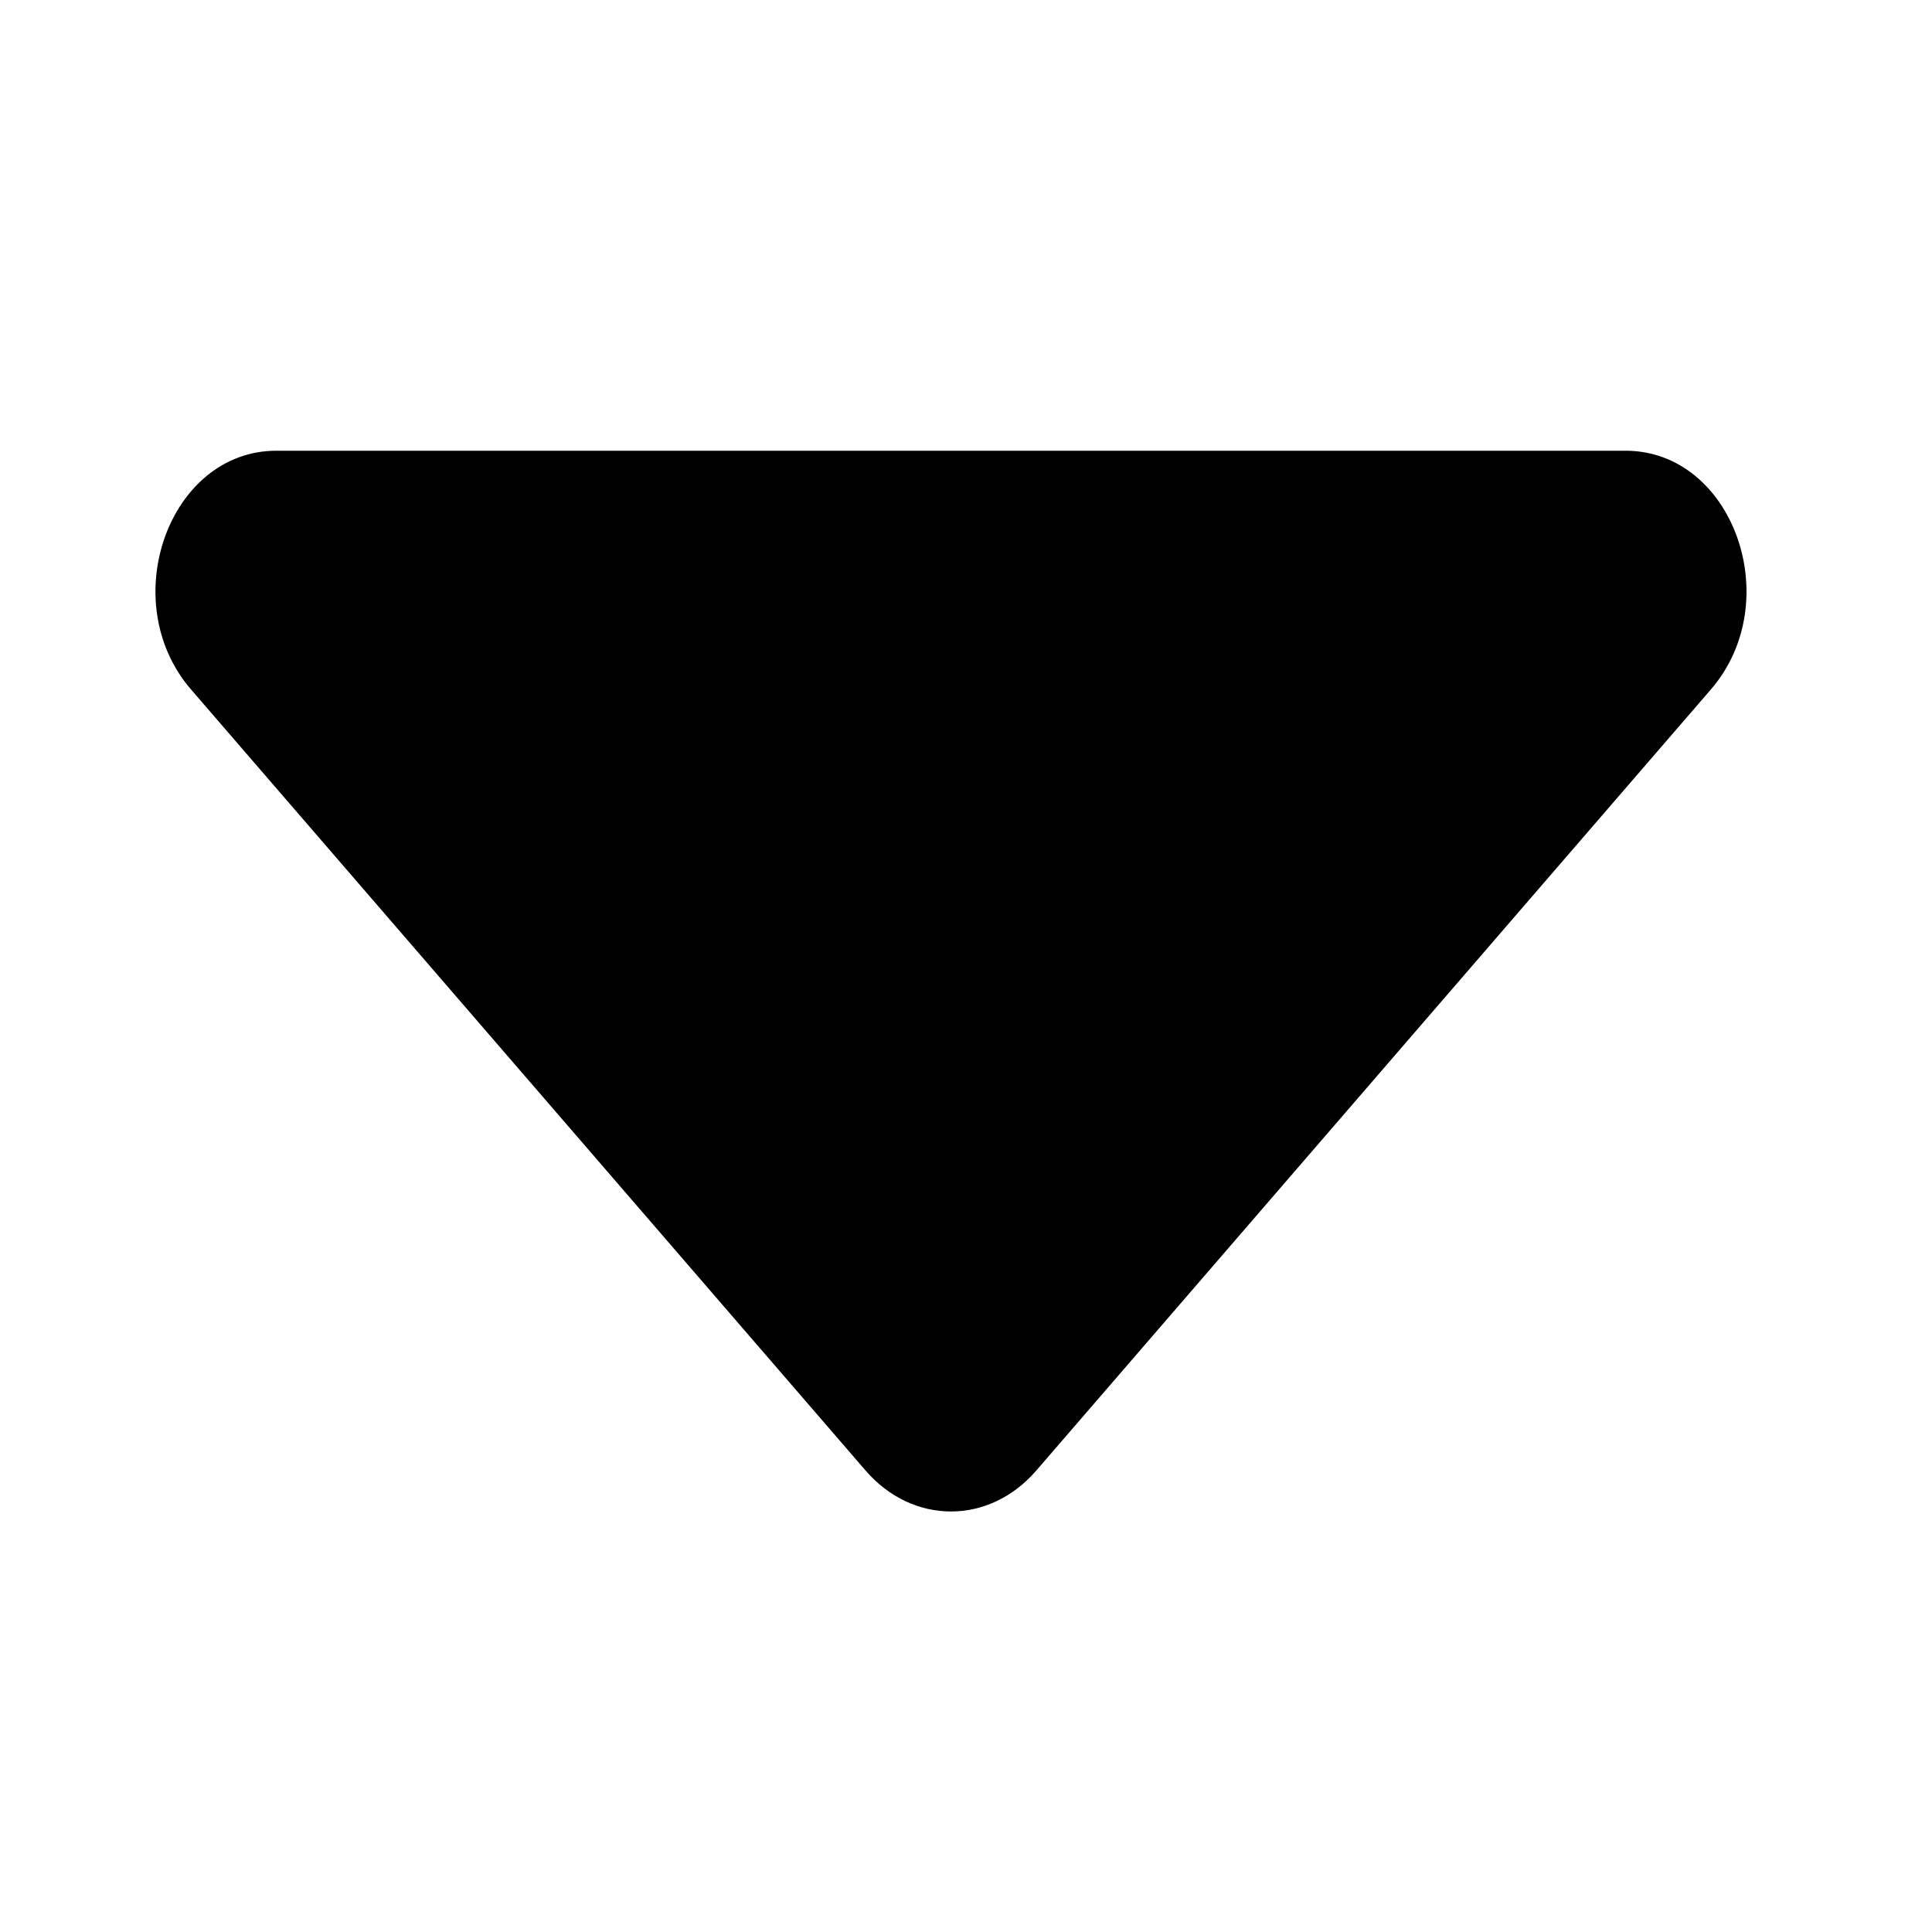
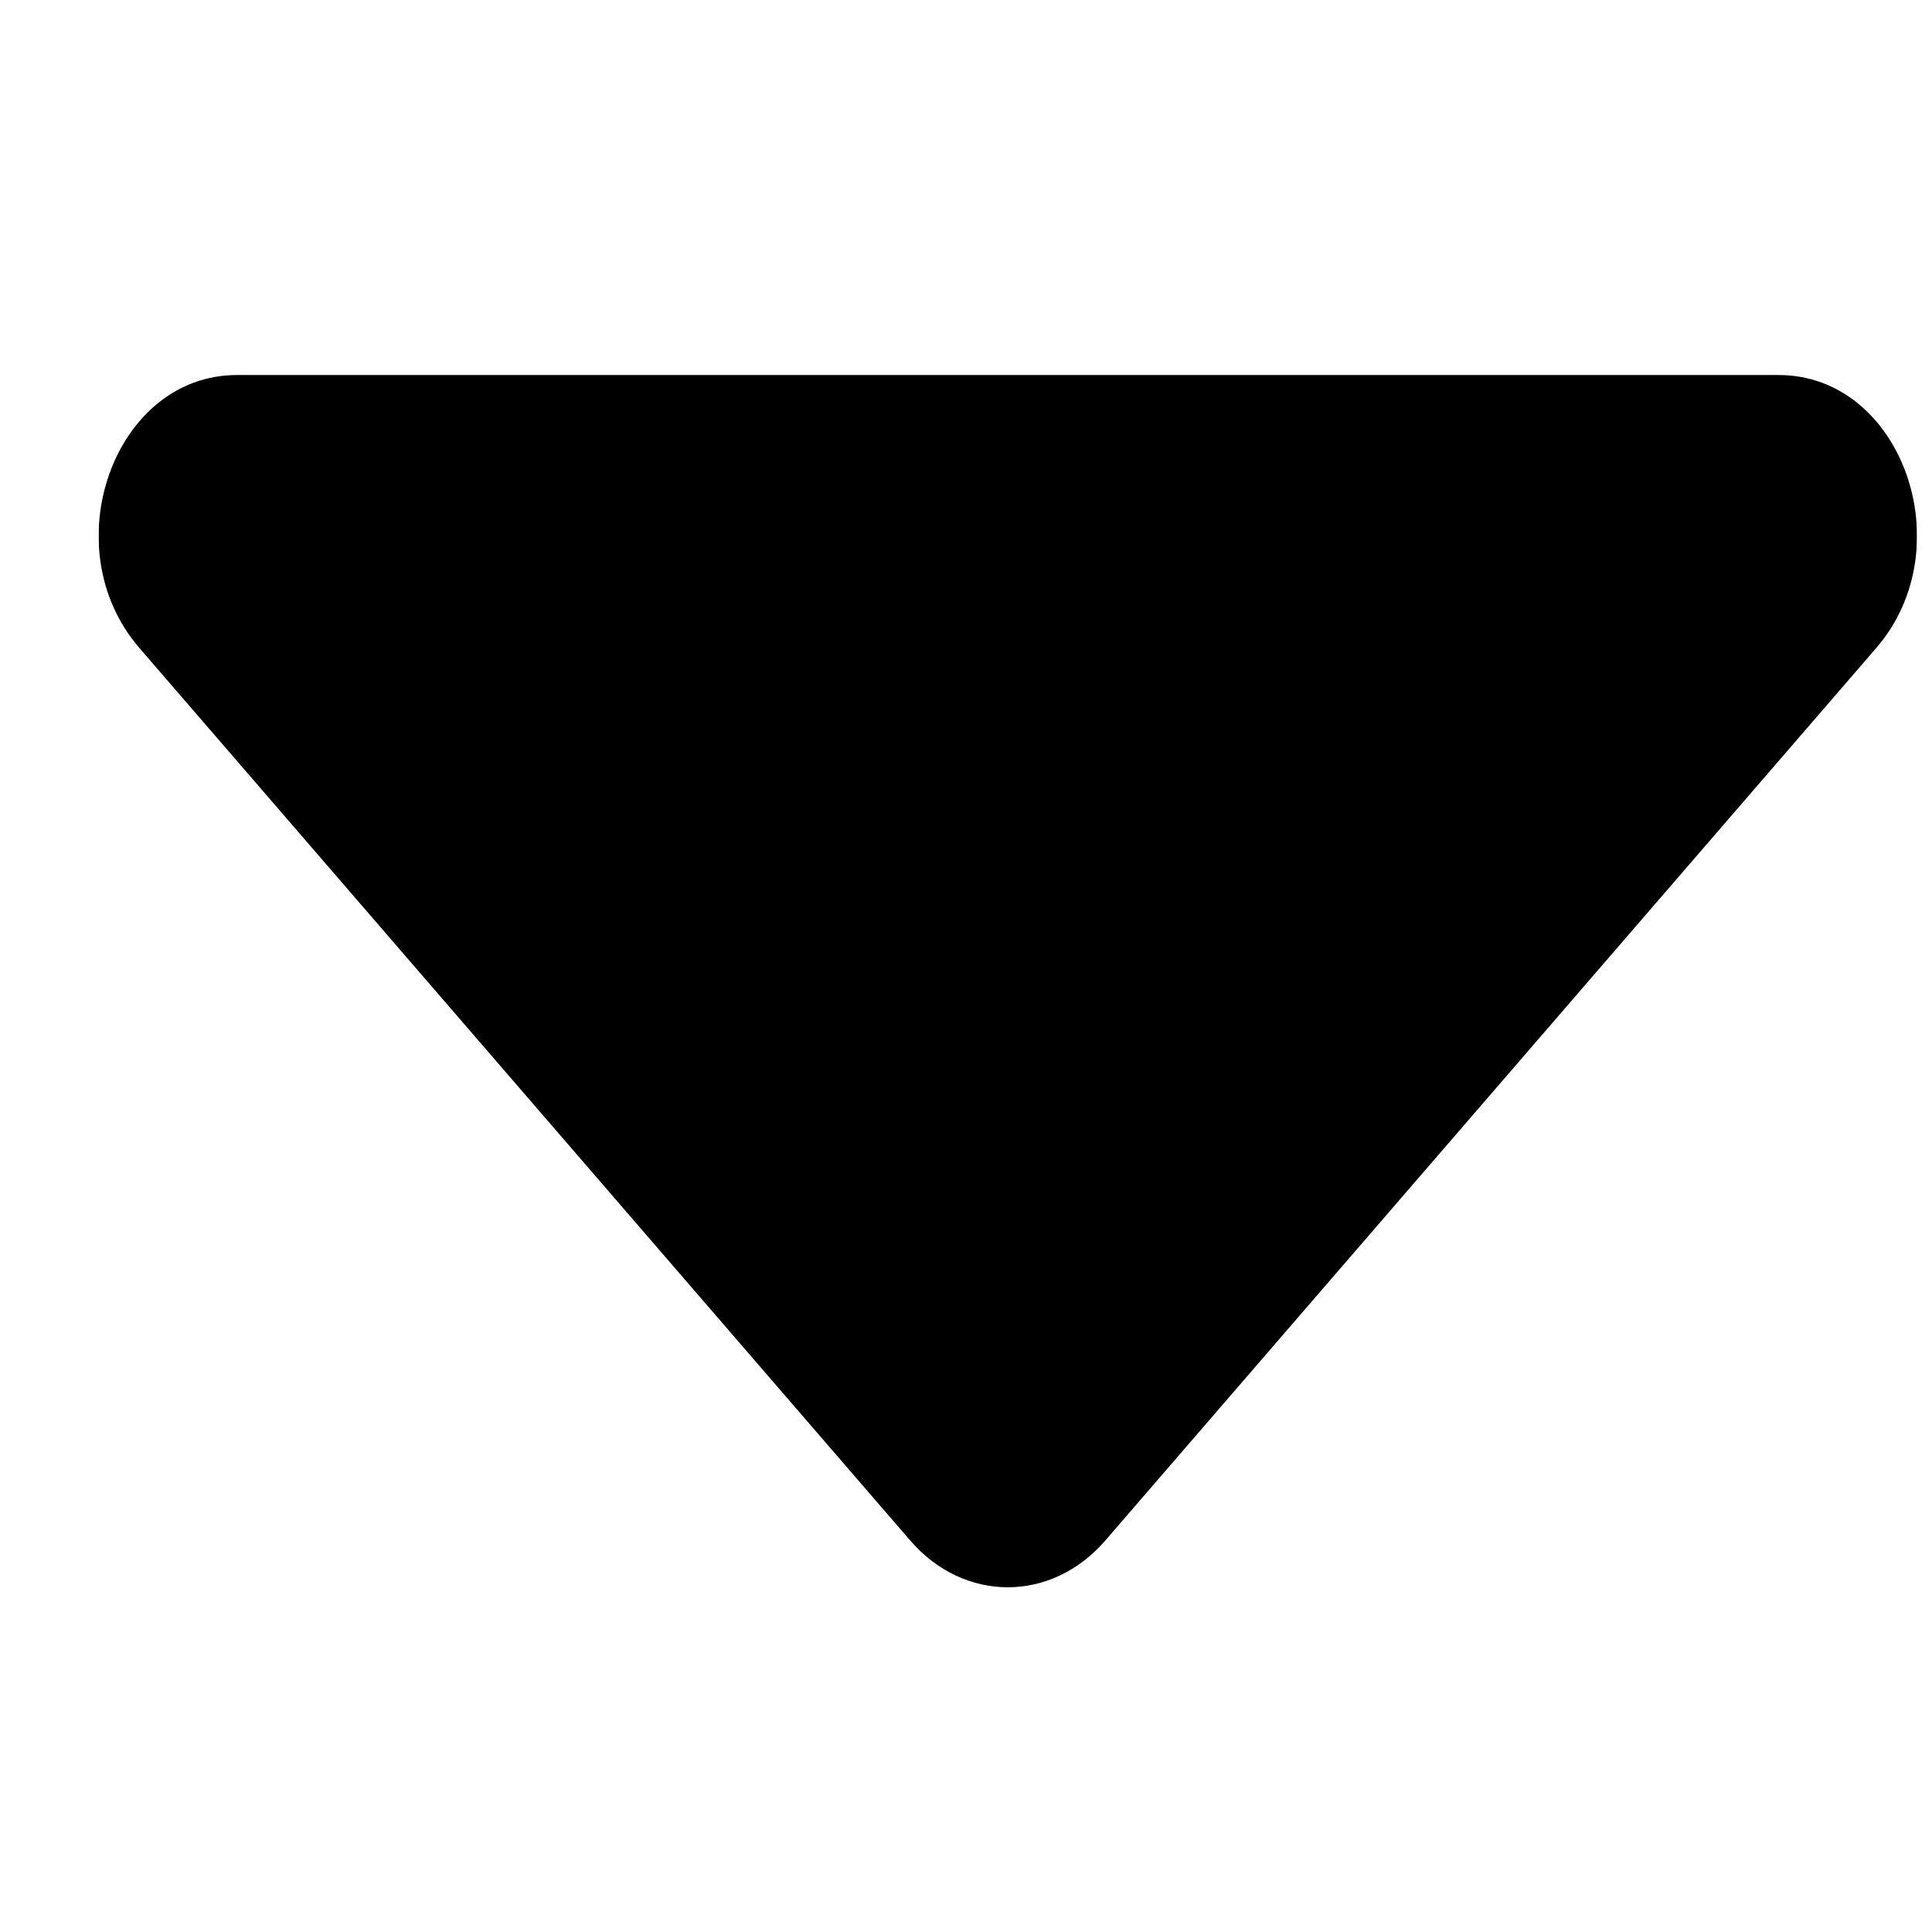
<svg xmlns="http://www.w3.org/2000/svg" width="17" height="17" viewBox="0 0 17 17" fill="none">
  <mask id="mask0_371_77" style="mask-type:alpha" maskUnits="userSpaceOnUse" x="0" y="0" width="17" height="17">
-     <rect x="0.368" y="0.633" width="16" height="16" fill="#DCDCDC" />
+     <rect x="0.868" y="0.633" width="16" height="16" fill="#DCDCDC" />
  </mask>
  <g mask="url(#mask0_371_77)">
-     <path d="M9.119 12.939C8.704 13.42 8.031 13.42 7.616 12.939L1.681 6.067C1.012 5.292 1.486 3.966 2.432 3.966L14.303 3.966C15.25 3.966 15.724 5.292 15.054 6.067L9.119 12.939Z" fill="black" />
+     <path d="M9.726 13.555C9.252 14.104 8.483 14.104 8.009 13.555L1.226 5.701C0.461 4.815 1.003 3.3 2.084 3.3L15.651 3.3C16.733 3.3 17.275 4.815 16.51 5.701L9.726 13.555Z" fill="black" />
  </g>
</svg>
